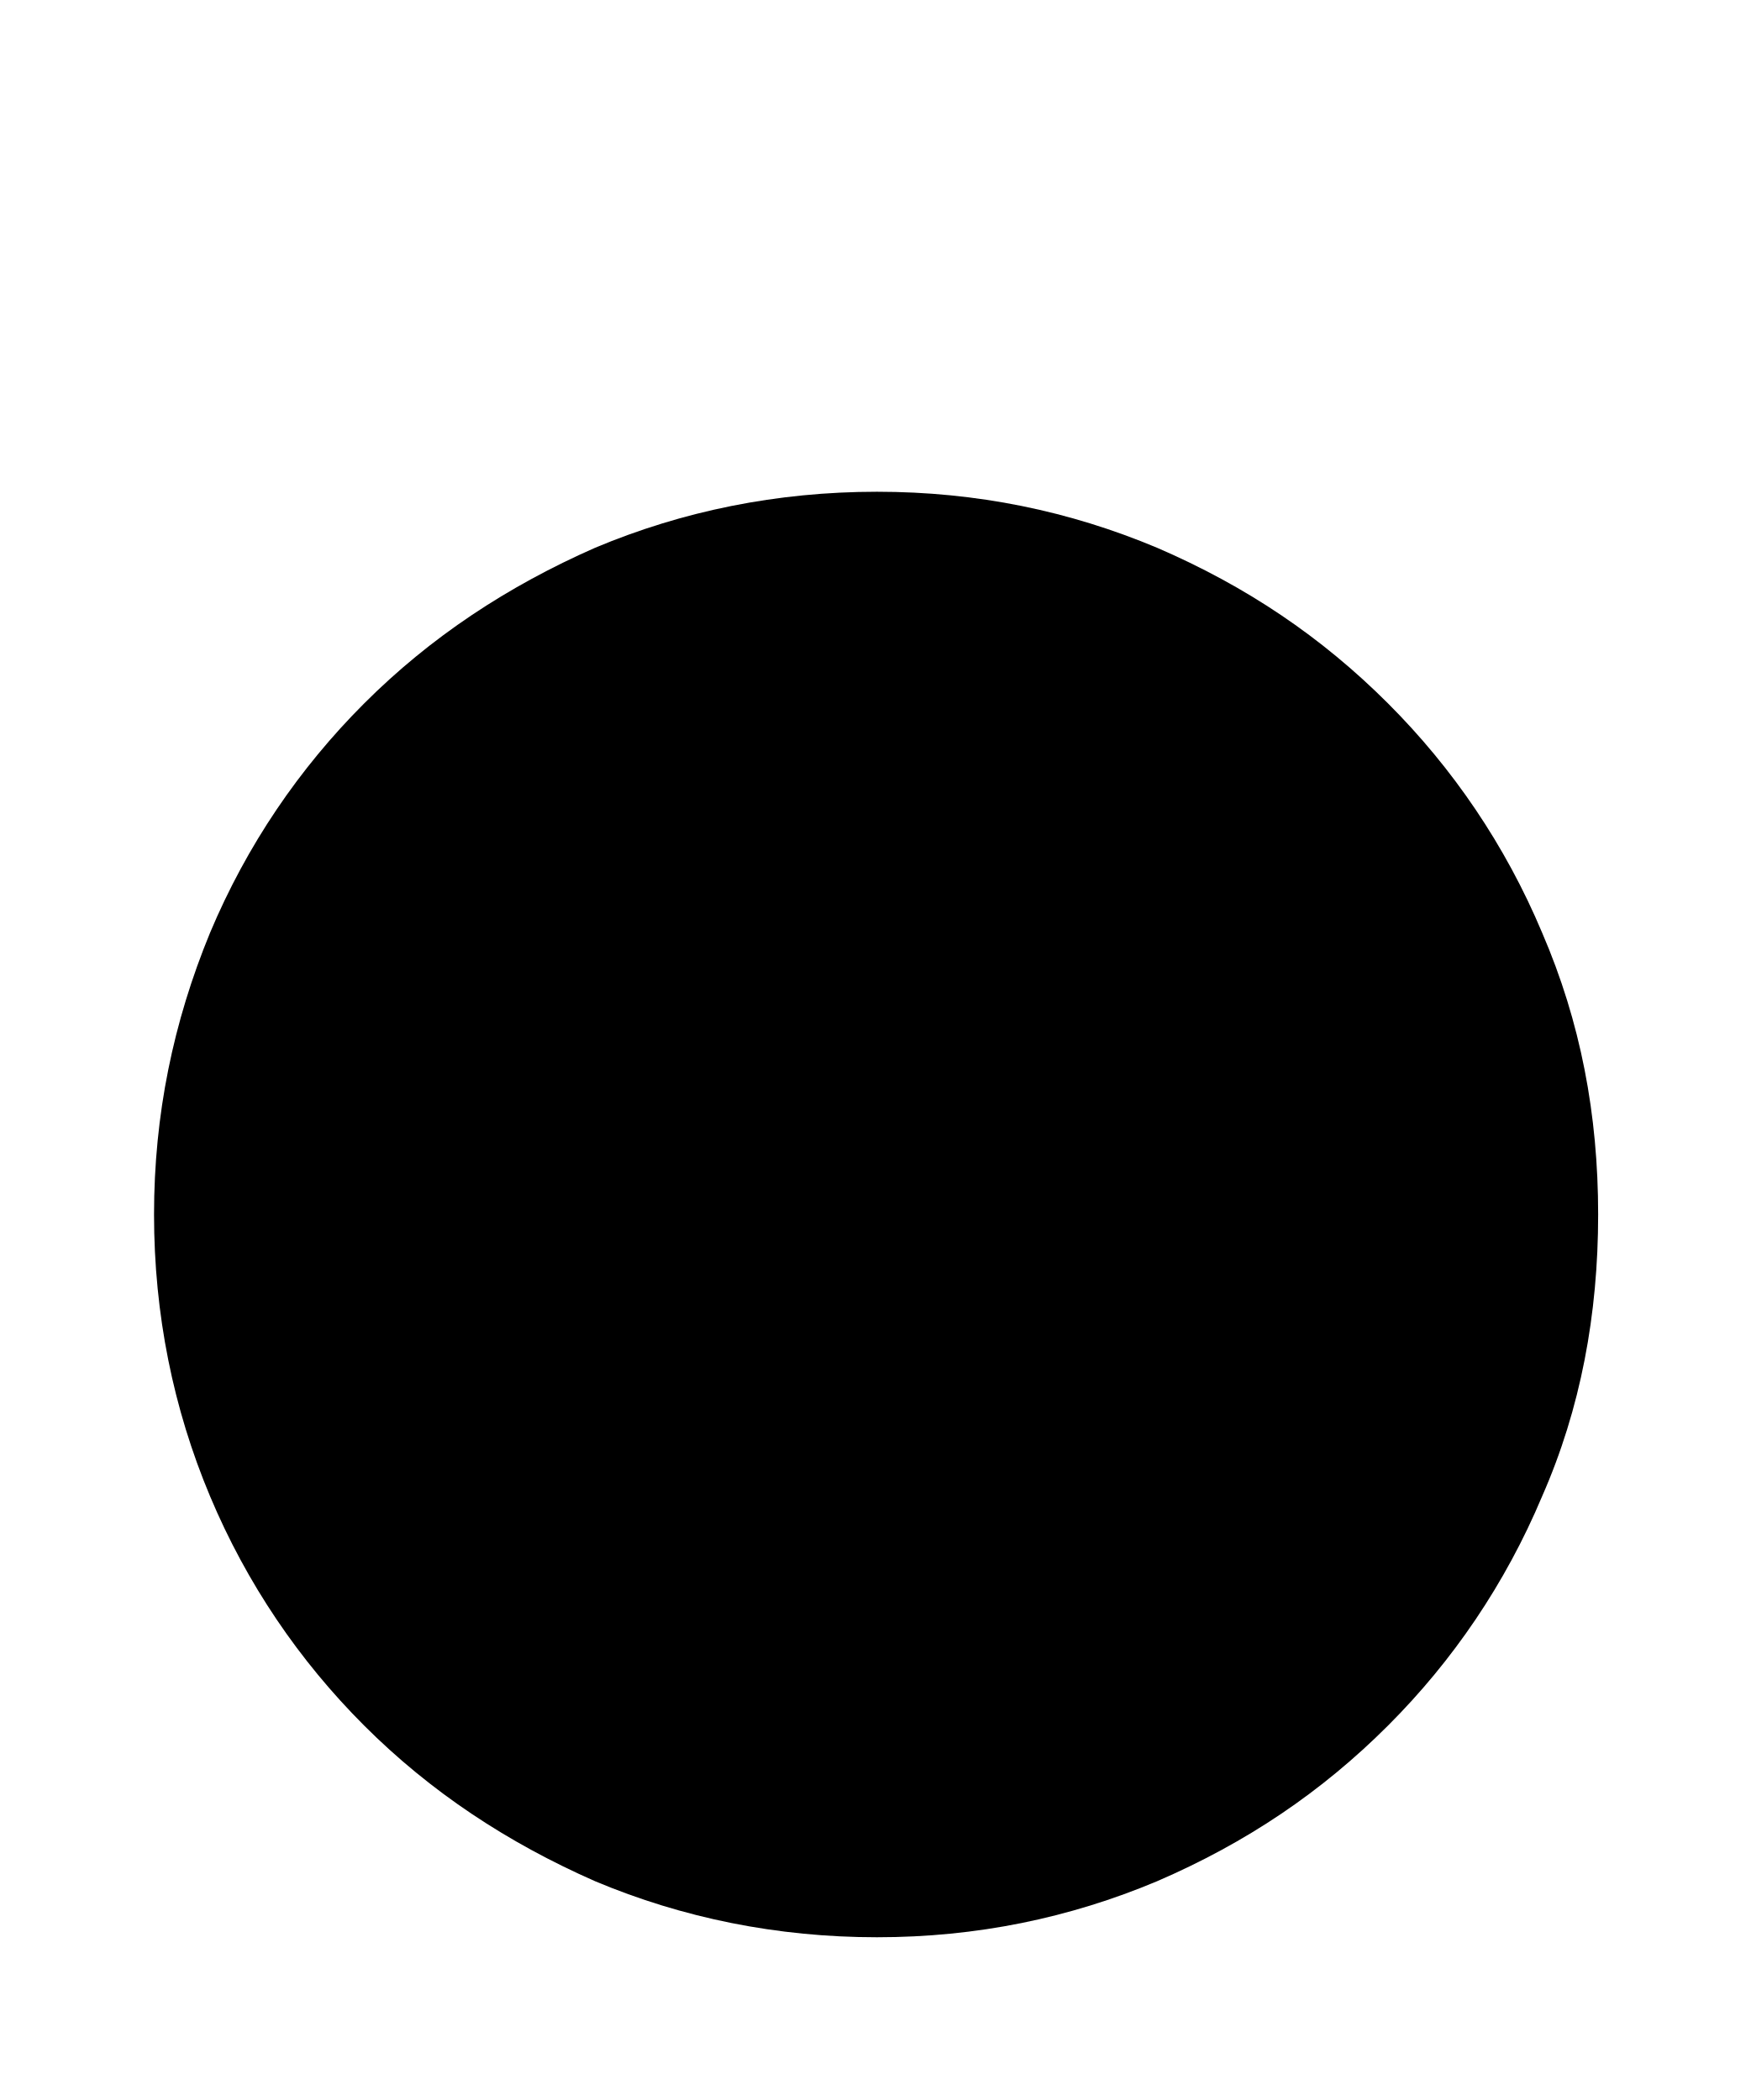
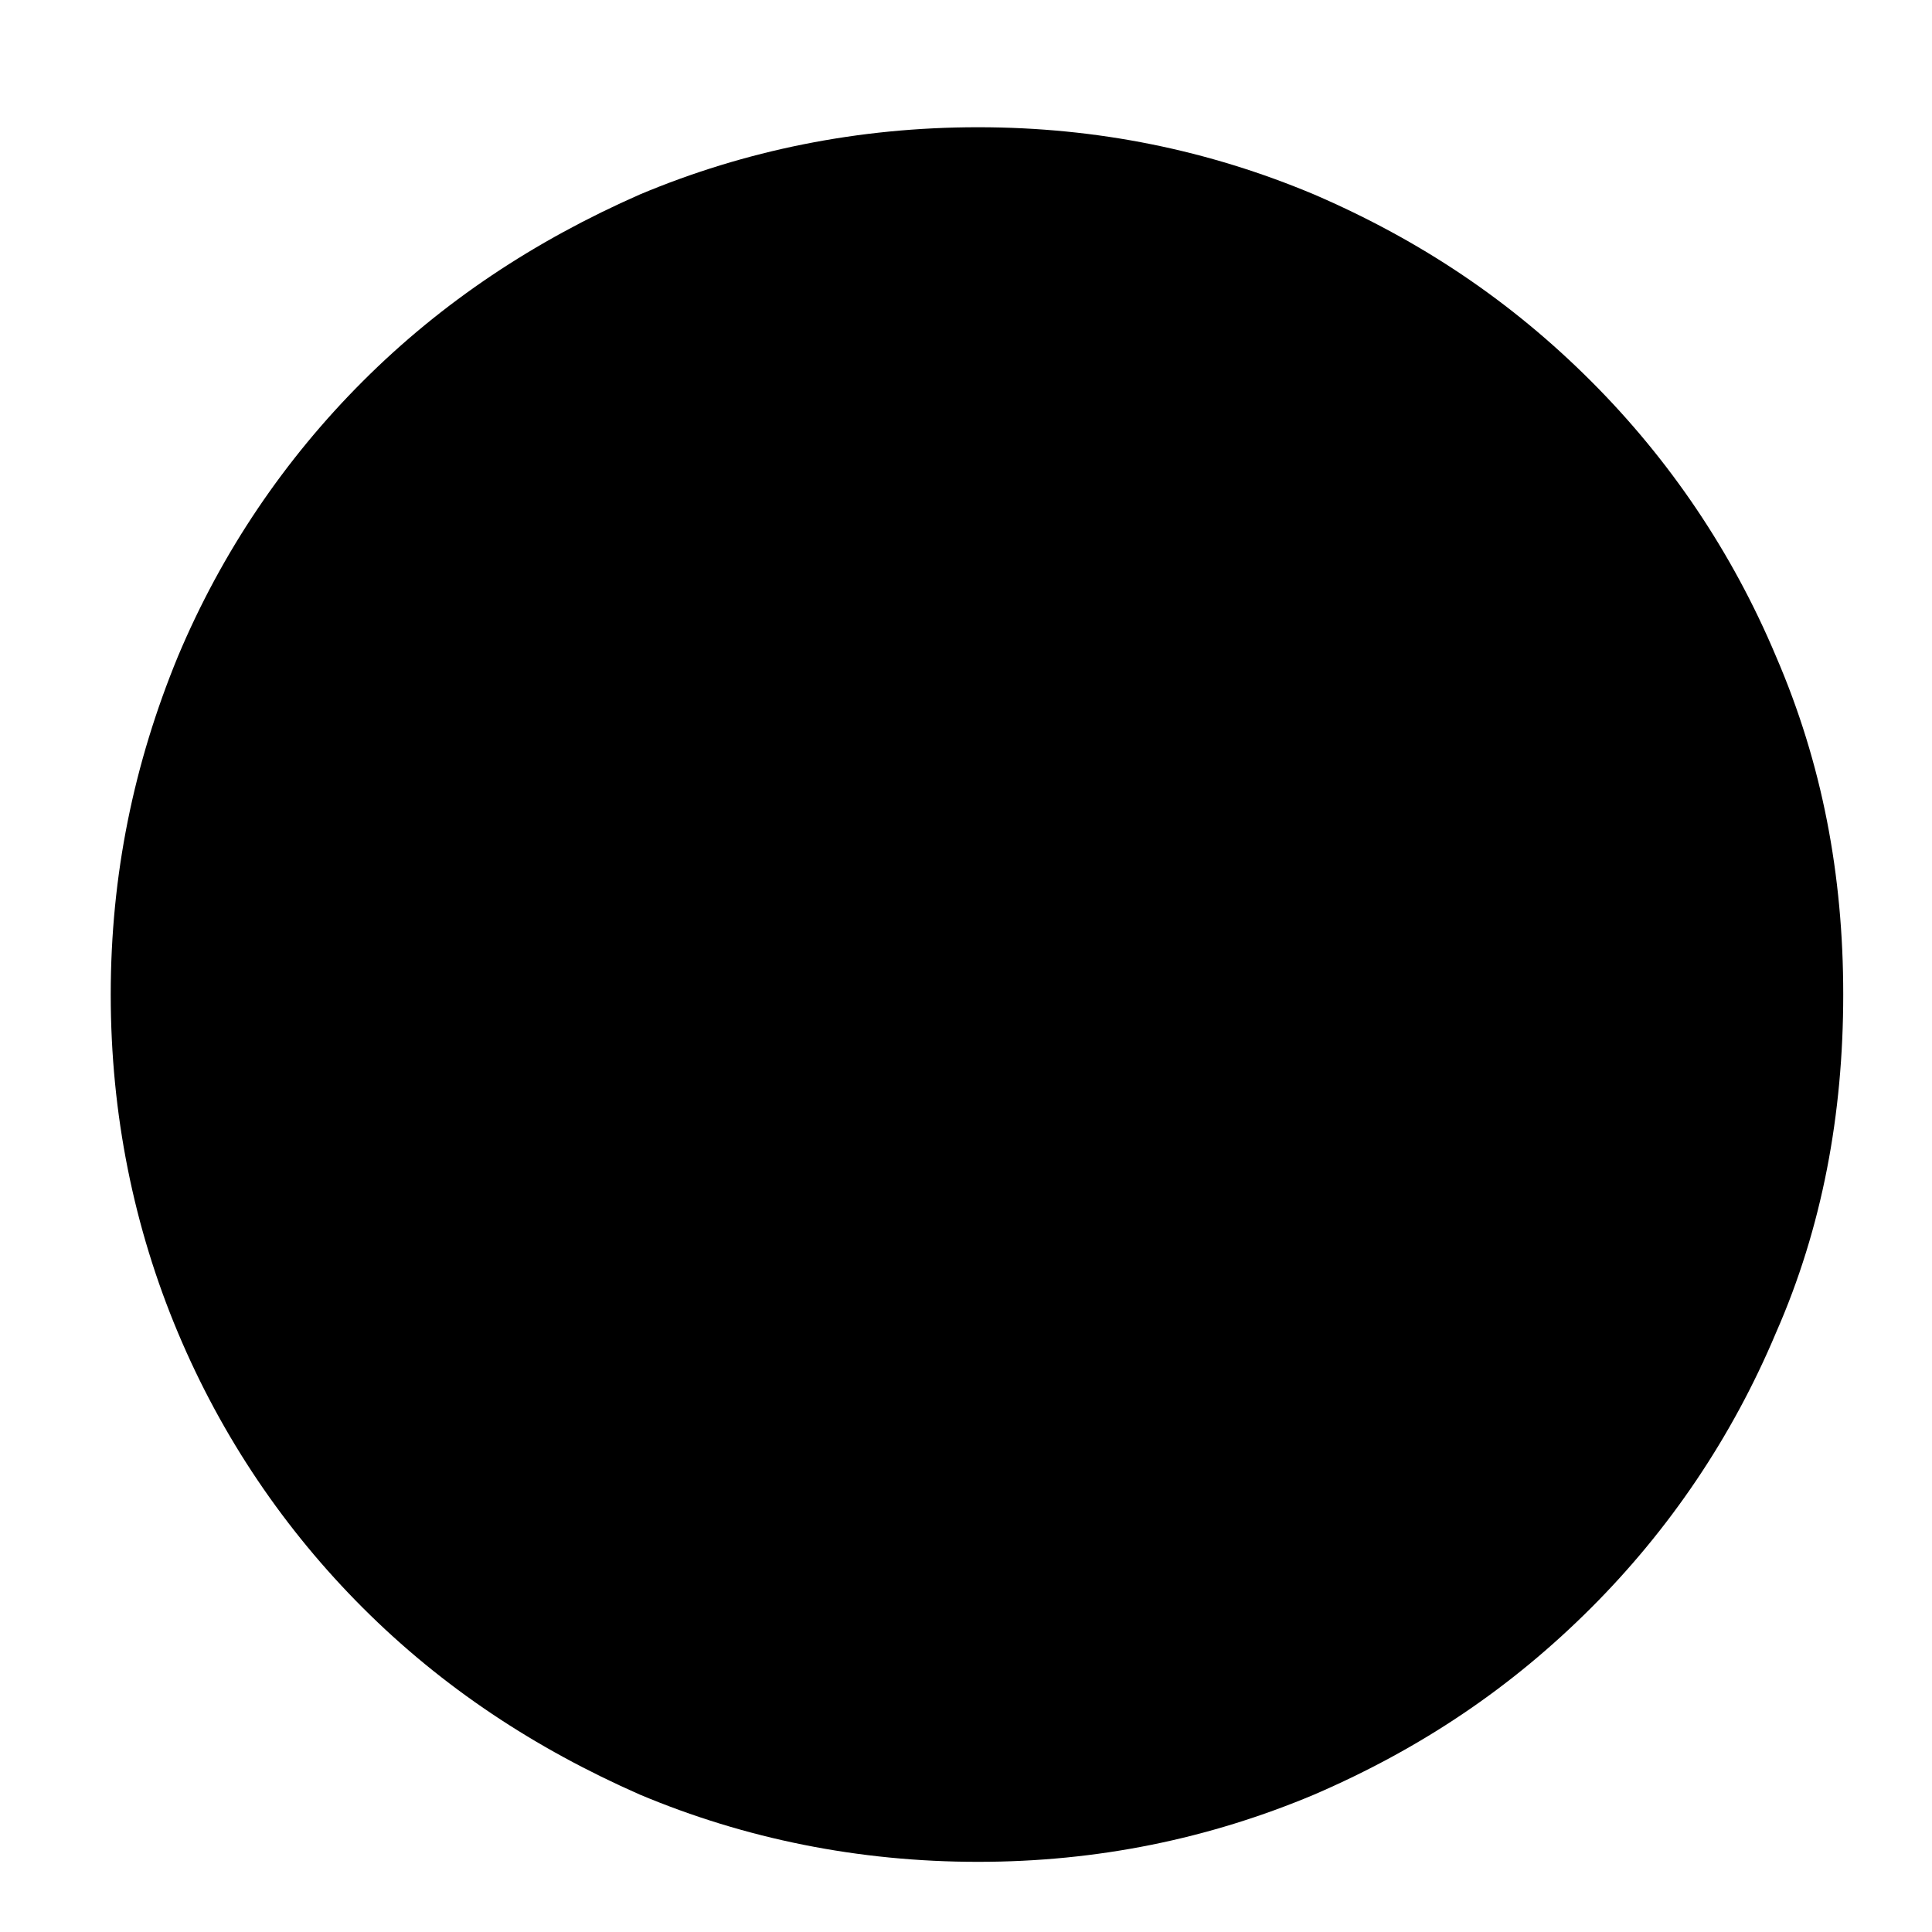
- <svg xmlns="http://www.w3.org/2000/svg" version="1.0" id="glyph_z" x="0px" y="0px" width="100px" height="120px">
+ <svg xmlns="http://www.w3.org/2000/svg" version="1.0" id="glyph_z" x="0px" y="0px" width="92px" height="92px" viewBox="3.527 22.041 92 92">
  <g id="z">
    <path style="fill:#000000;stroke-width:0px" d="M88.1 53.3 C86 48.3 83 43.9 79.3 40.2 C75.5 36.4 71.2 33.5 66.1 31.3 C61.1 29.2 55.8 28.1 50.1 28.1 C44.4 28.1 39 29.2 34 31.3 C29 33.5 24.6 36.4 20.8 40.2 C17.1 43.9 14.1 48.3 12 53.3 C9.9 58.4 8.8 63.7 8.8 69.4 C8.8 75.1 9.9 80.5 12 85.5 C14.1 90.5 17.1 94.9 20.8 98.6 C24.6 102.4 29 105.3 34 107.5 C39 109.6 44.4 110.7 50.1 110.7 C55.8 110.7 61.1 109.6 66.1 107.5 C71.2 105.3 75.5 102.4 79.3 98.6 C83 94.9 86 90.5 88.1 85.5 C90.3 80.5 91.3 75.1 91.3 69.4 C91.3 63.7 90.3 58.4 88.1 53.3 z" id="path_z_0" />
  </g>
</svg>
